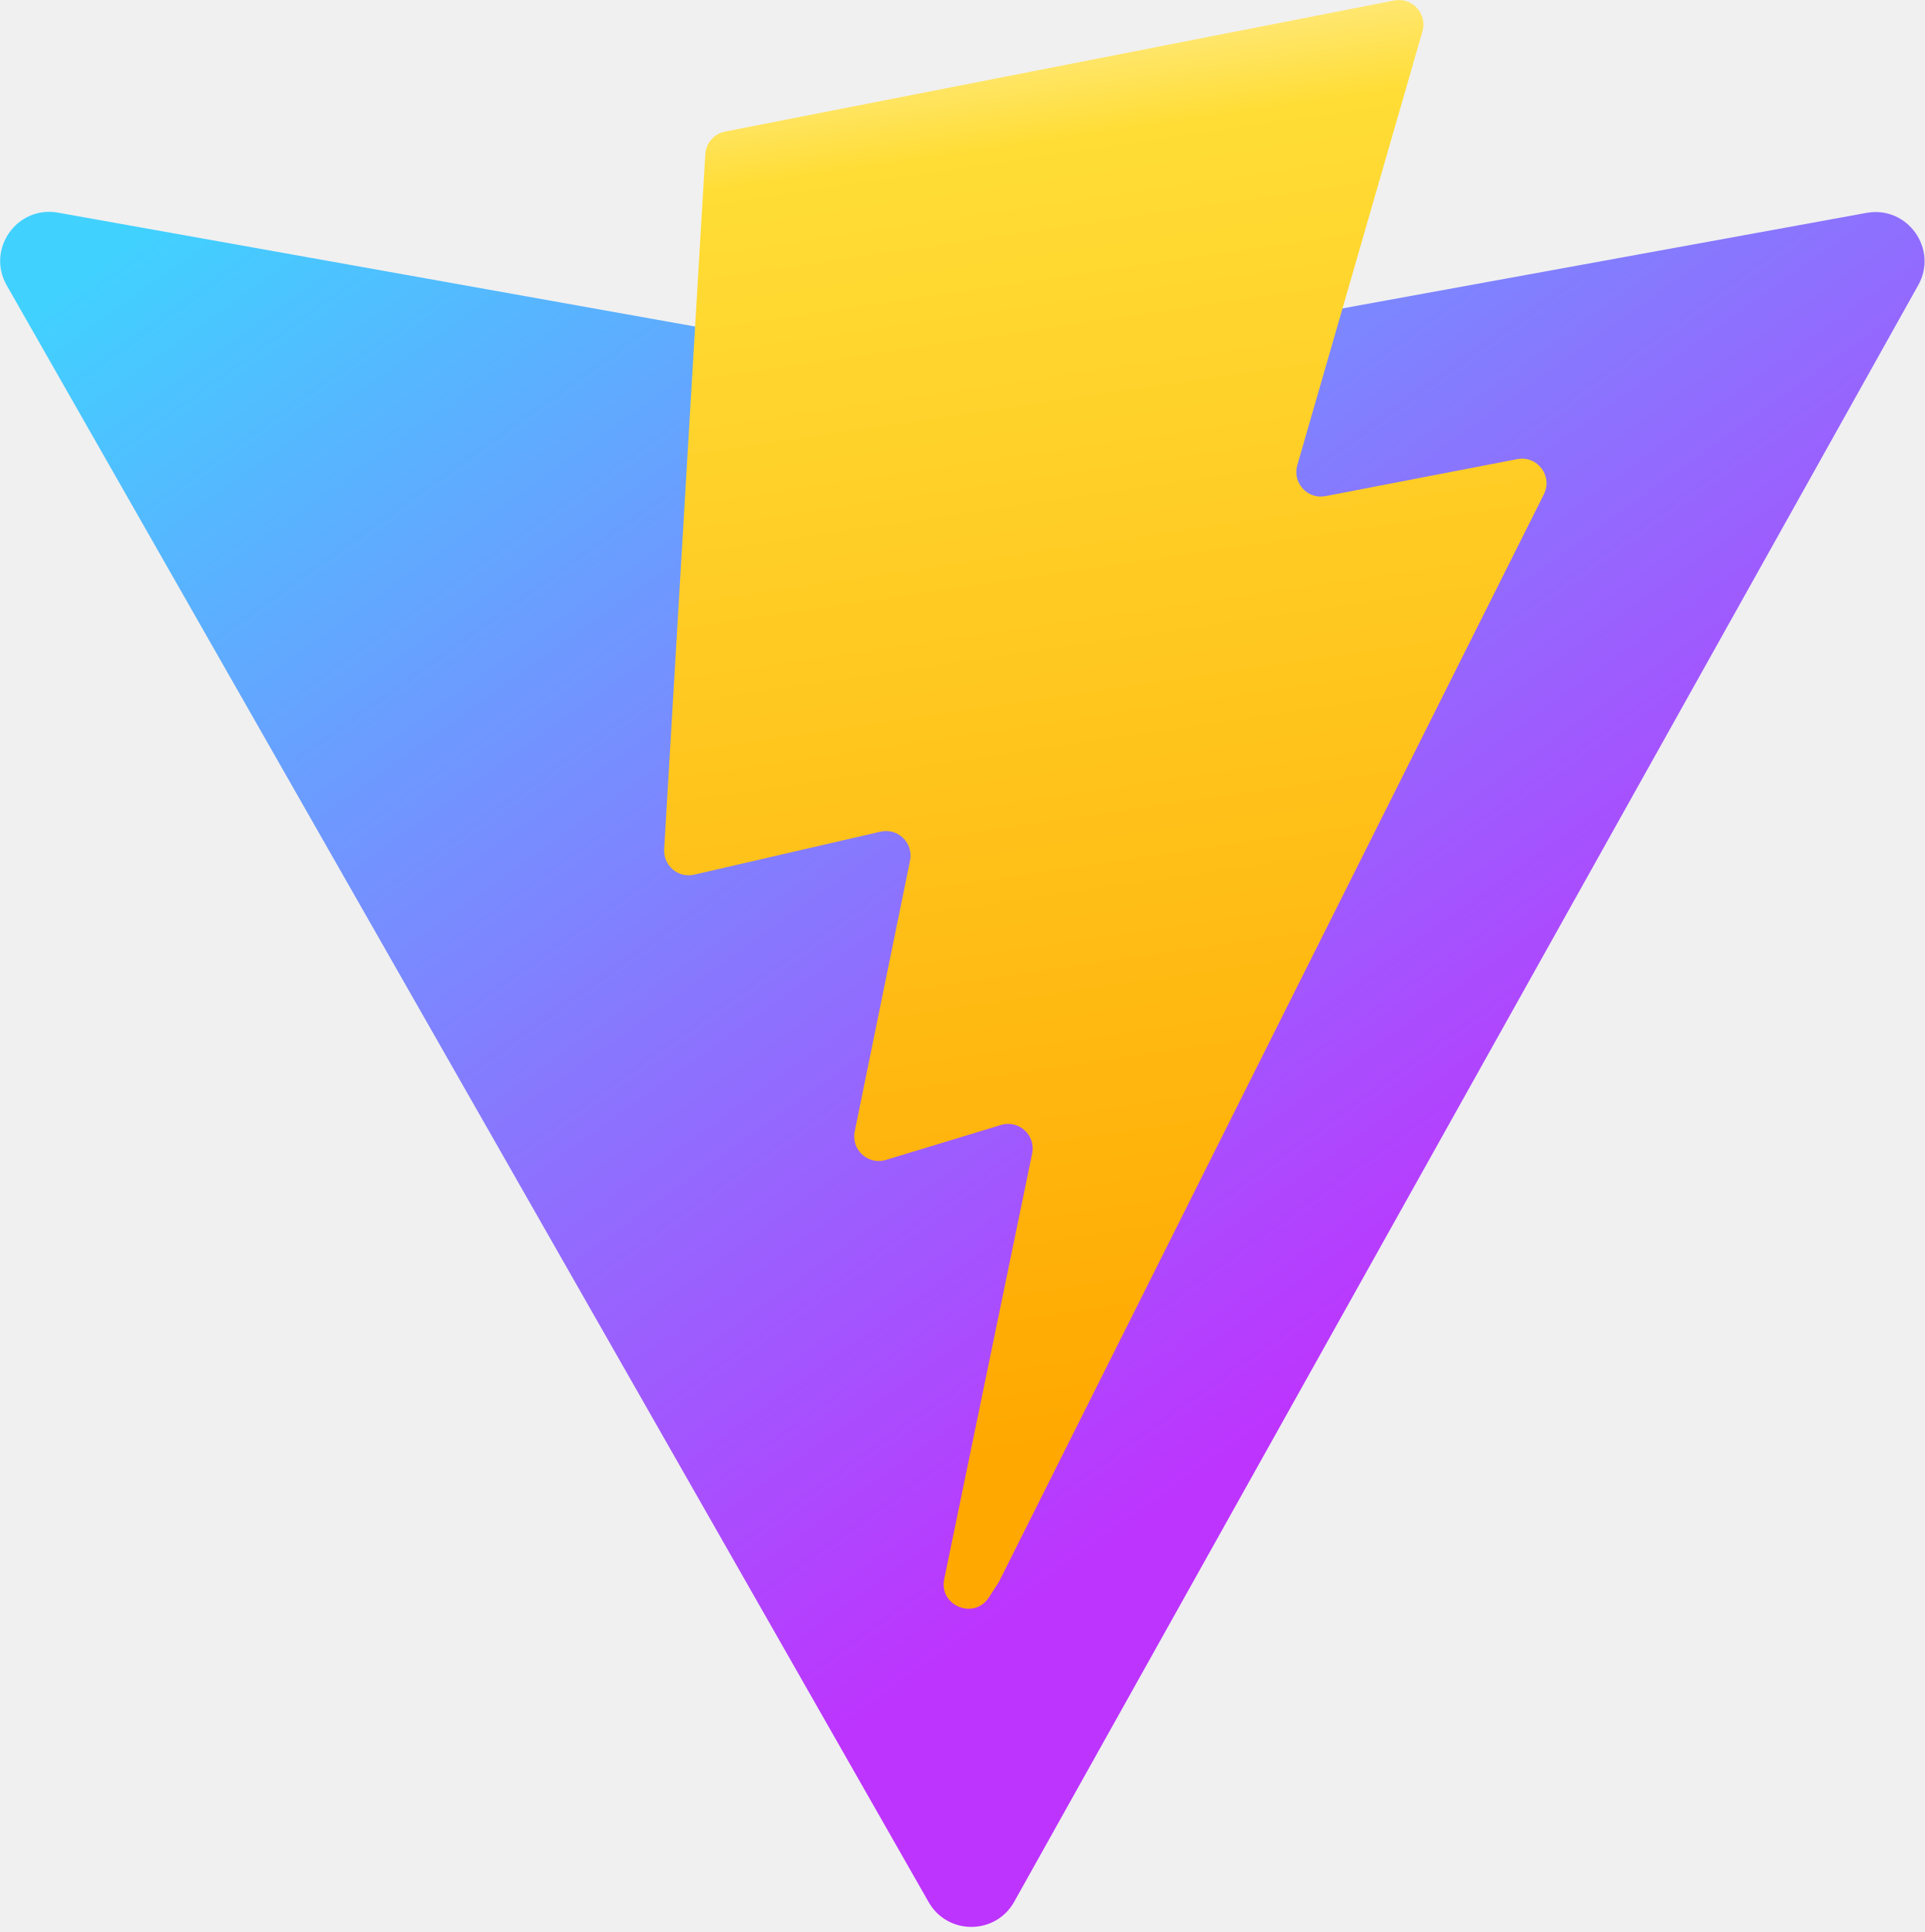
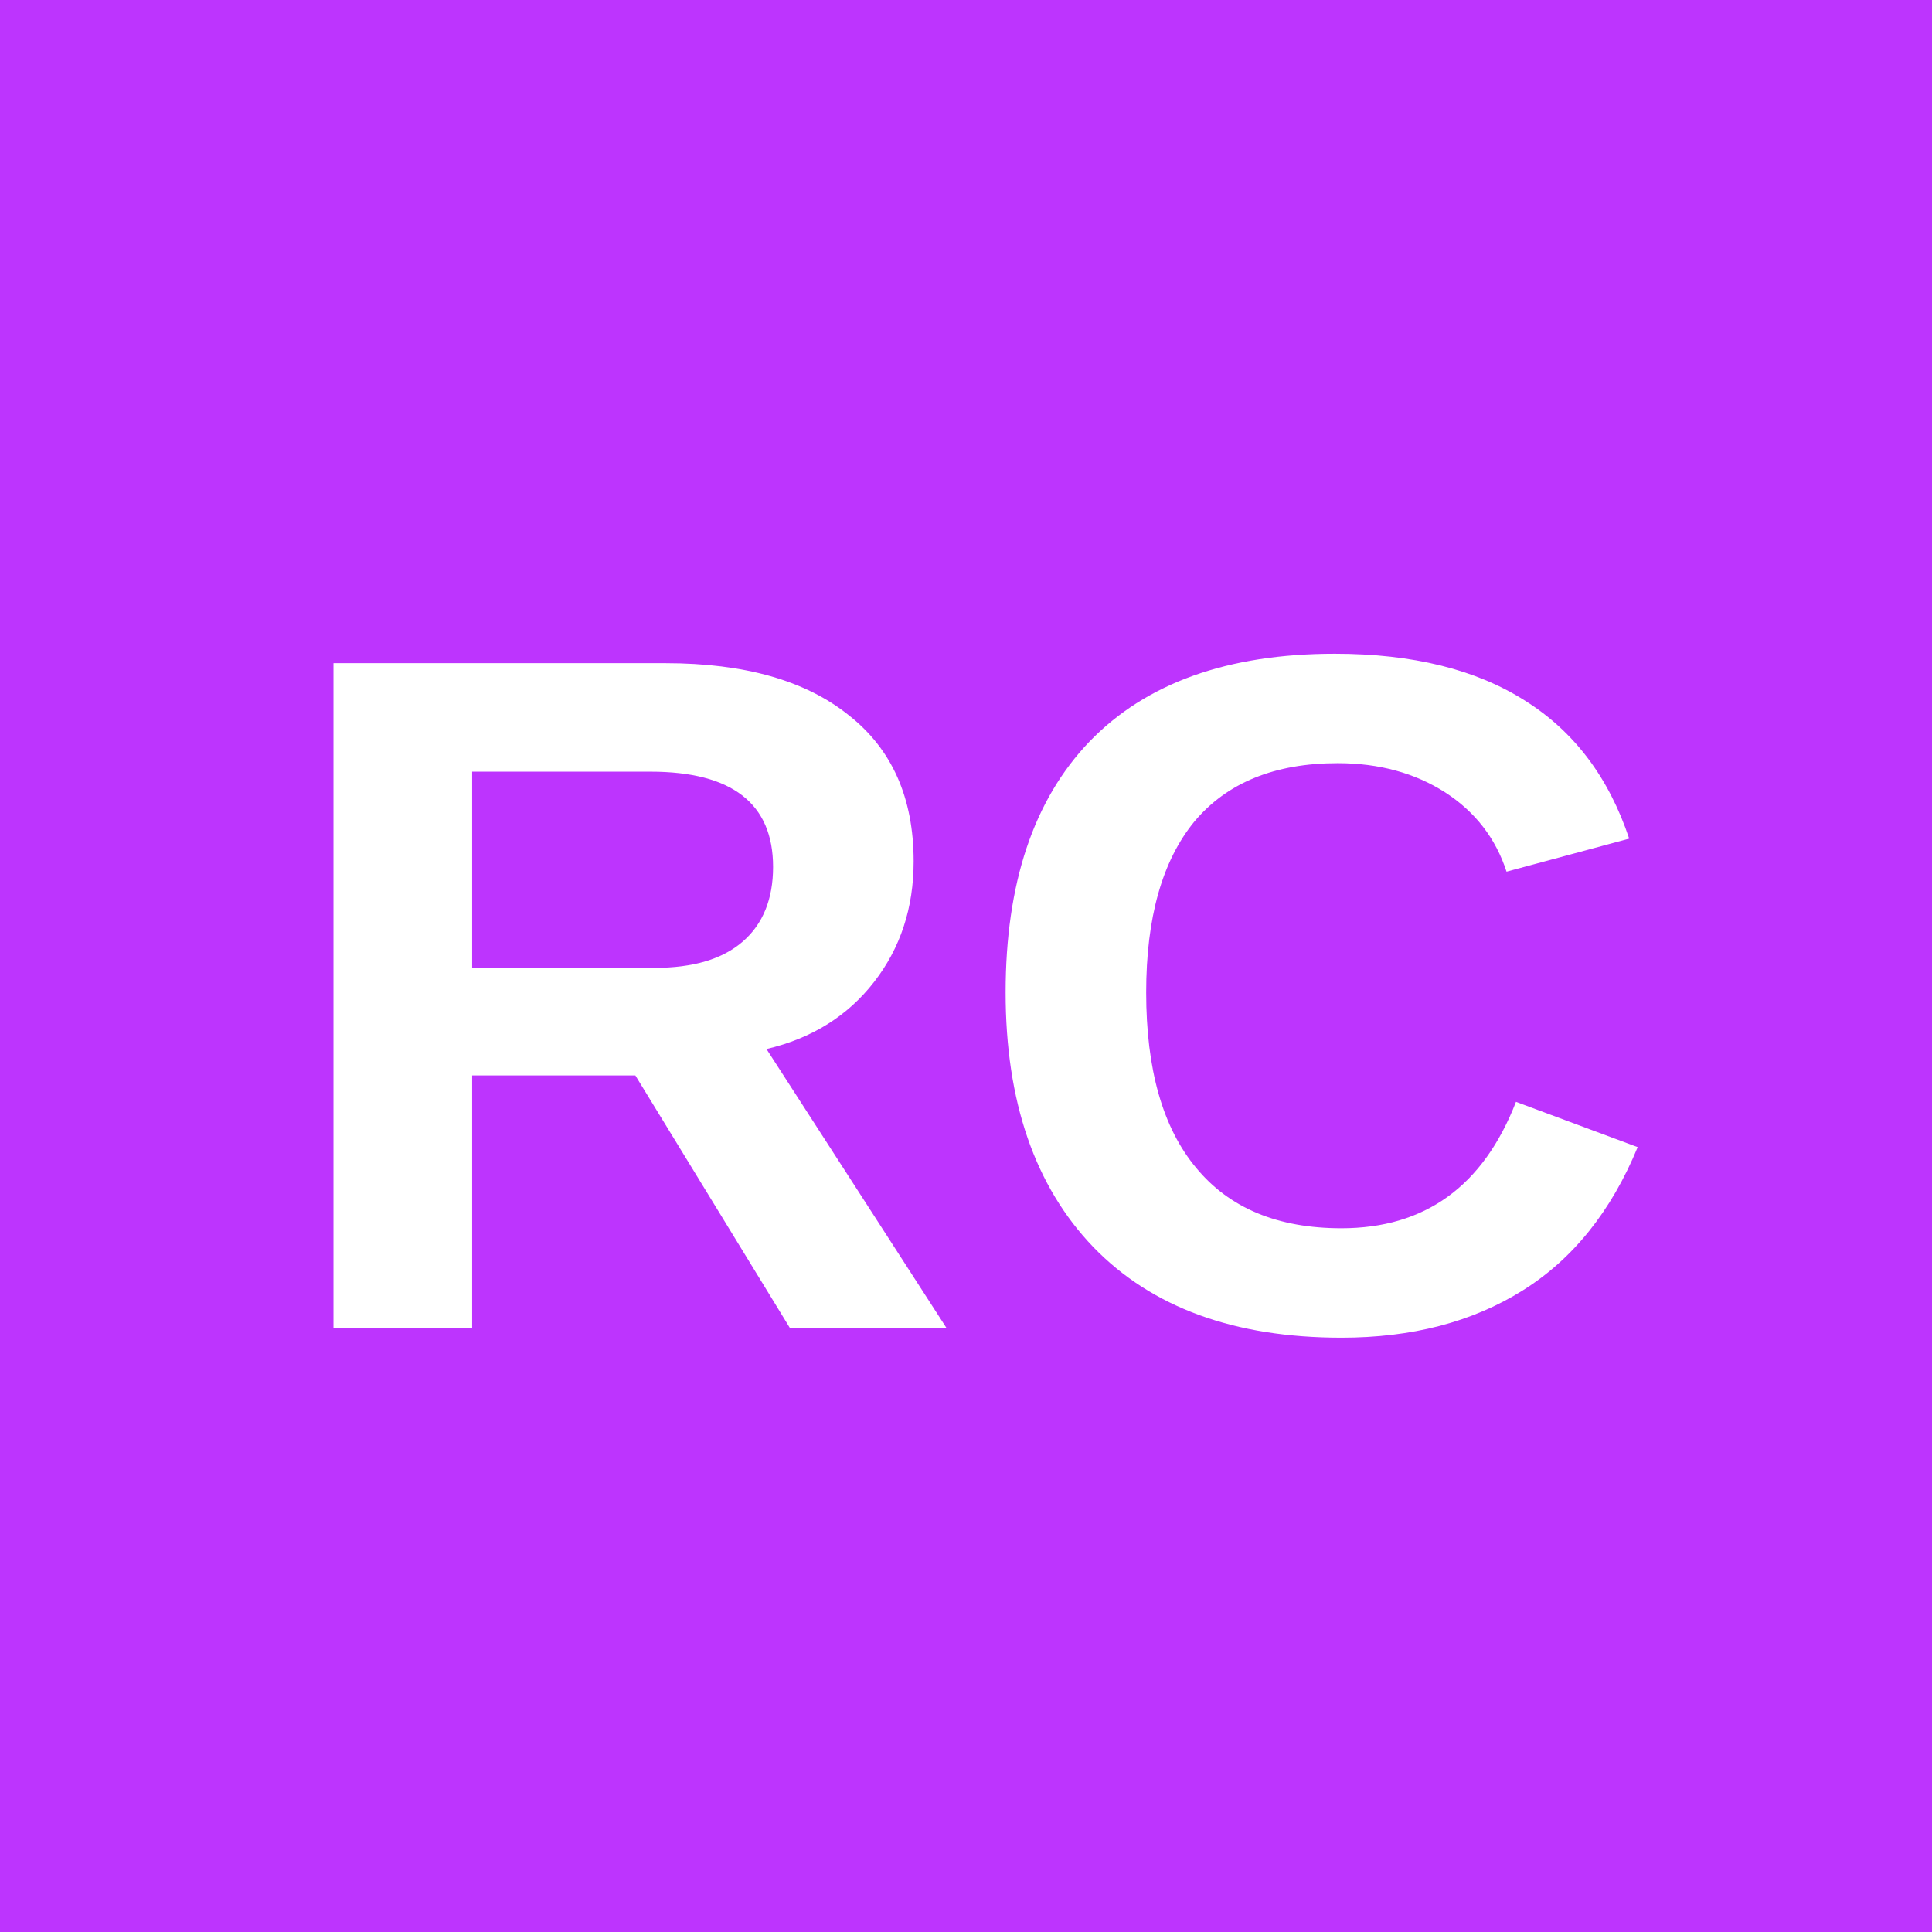
- <svg xmlns="http://www.w3.org/2000/svg" aria-hidden="true" role="img" class="iconify iconify--logos" width="31.88" height="32" preserveAspectRatio="xMidYMid meet" viewBox="0 0 256 257">
-   <defs>
-     <linearGradient id="IconifyId1813088fe1fbc01fb466" x1="-.828%" x2="57.636%" y1="7.652%" y2="78.411%">
-       <stop offset="0%" stop-color="#41D1FF" />
-       <stop offset="100%" stop-color="#BD34FE" />
-     </linearGradient>
-     <linearGradient id="IconifyId1813088fe1fbc01fb467" x1="43.376%" x2="50.316%" y1="2.242%" y2="89.03%">
-       <stop offset="0%" stop-color="#FFEA83" />
-       <stop offset="8.333%" stop-color="#FFDD35" />
-       <stop offset="100%" stop-color="#FFA800" />
-     </linearGradient>
-   </defs>
-   <path fill="url(#IconifyId1813088fe1fbc01fb466)" d="M255.153 37.938L134.897 252.976c-2.483 4.44-8.862 4.466-11.382.048L.875 37.958c-2.746-4.814 1.371-10.646 6.827-9.67l120.385 21.517a6.537 6.537 0 0 0 2.322-.004l117.867-21.483c5.438-.991 9.574 4.796 6.877 9.62Z" />
-   <path fill="url(#IconifyId1813088fe1fbc01fb467)" d="M185.432.063L96.44 17.501a3.268 3.268 0 0 0-2.634 3.014l-5.474 92.456a3.268 3.268 0 0 0 3.997 3.378l24.777-5.718c2.318-.535 4.413 1.507 3.936 3.838l-7.361 36.047c-.495 2.426 1.782 4.5 4.151 3.78l15.304-4.649c2.372-.72 4.652 1.36 4.15 3.788l-11.698 56.621c-.732 3.542 3.979 5.473 5.943 2.437l1.313-2.028l72.516-144.72c1.215-2.423-.88-5.186-3.54-4.672l-25.505 4.922c-2.396.462-4.435-1.77-3.759-4.114l16.646-57.705c.677-2.35-1.37-4.583-3.769-4.113Z" />
+ <svg xmlns="http://www.w3.org/2000/svg" width="32" height="32" viewBox="0 0 32 32">
+   <rect width="32" height="32" fill="#BD34FE" />
+   <text x="16" y="22" font-family="Arial" font-size="16" fill="white" text-anchor="middle" font-weight="bold">RC</text>
</svg>
